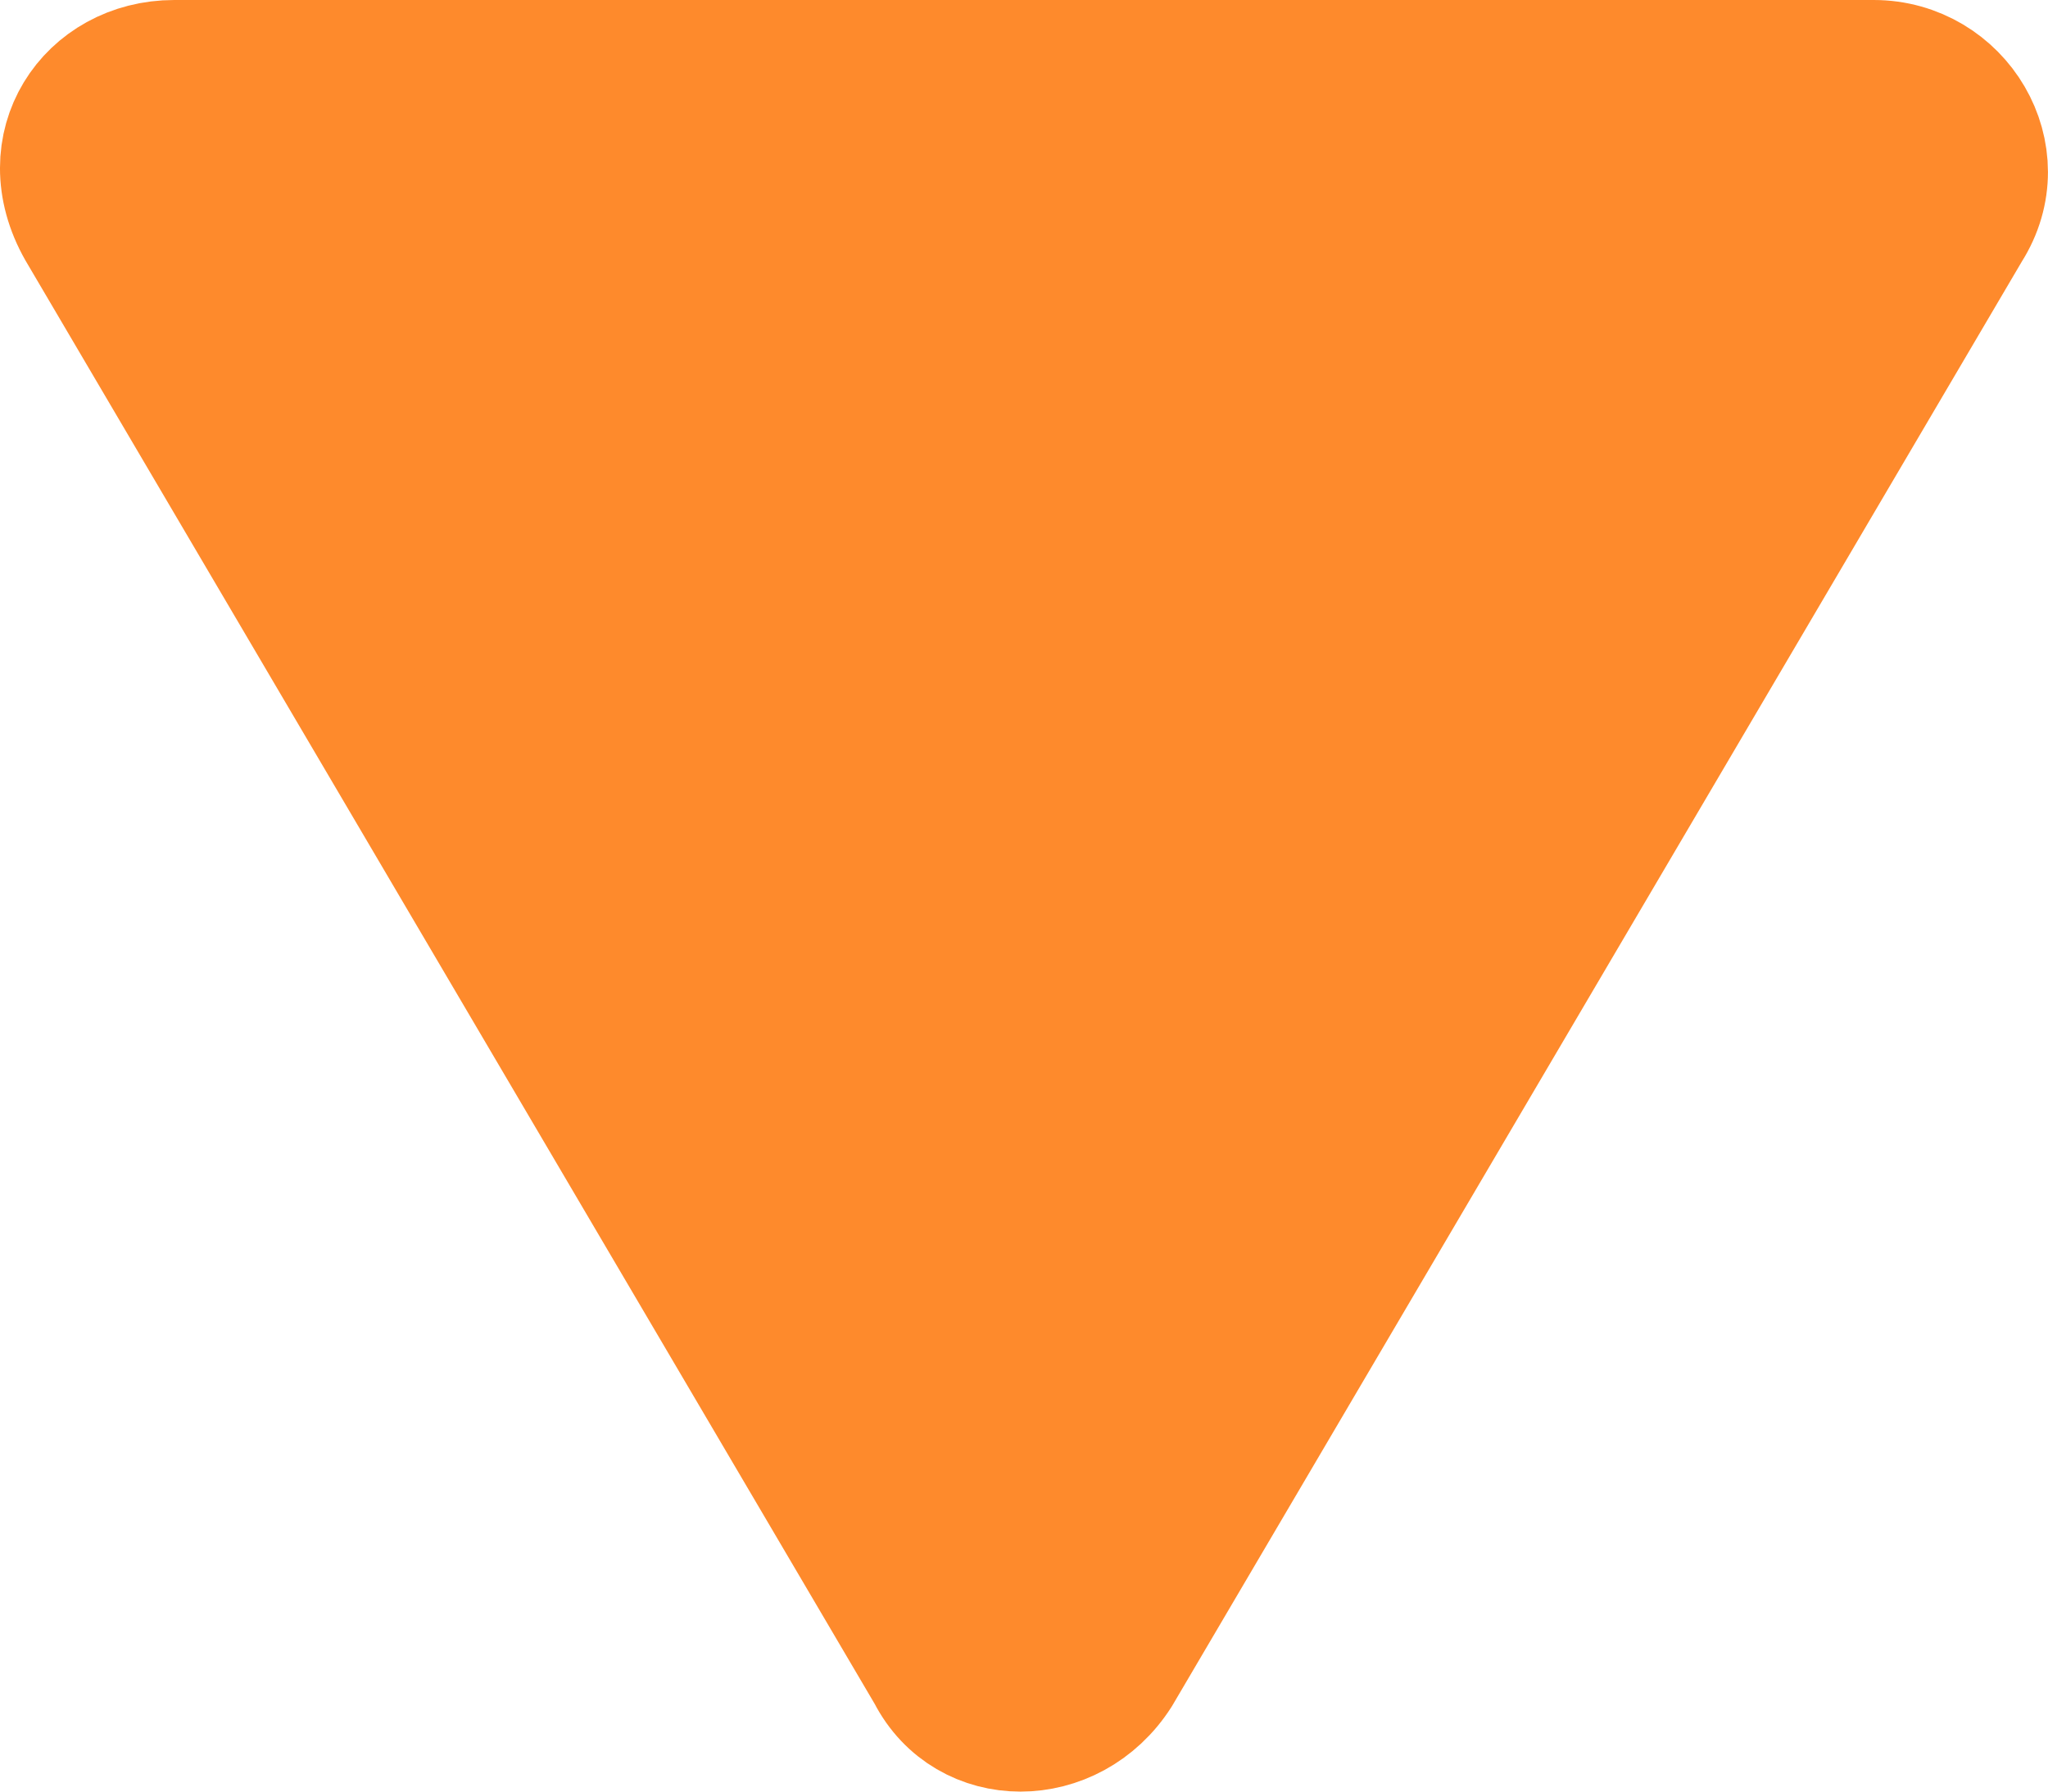
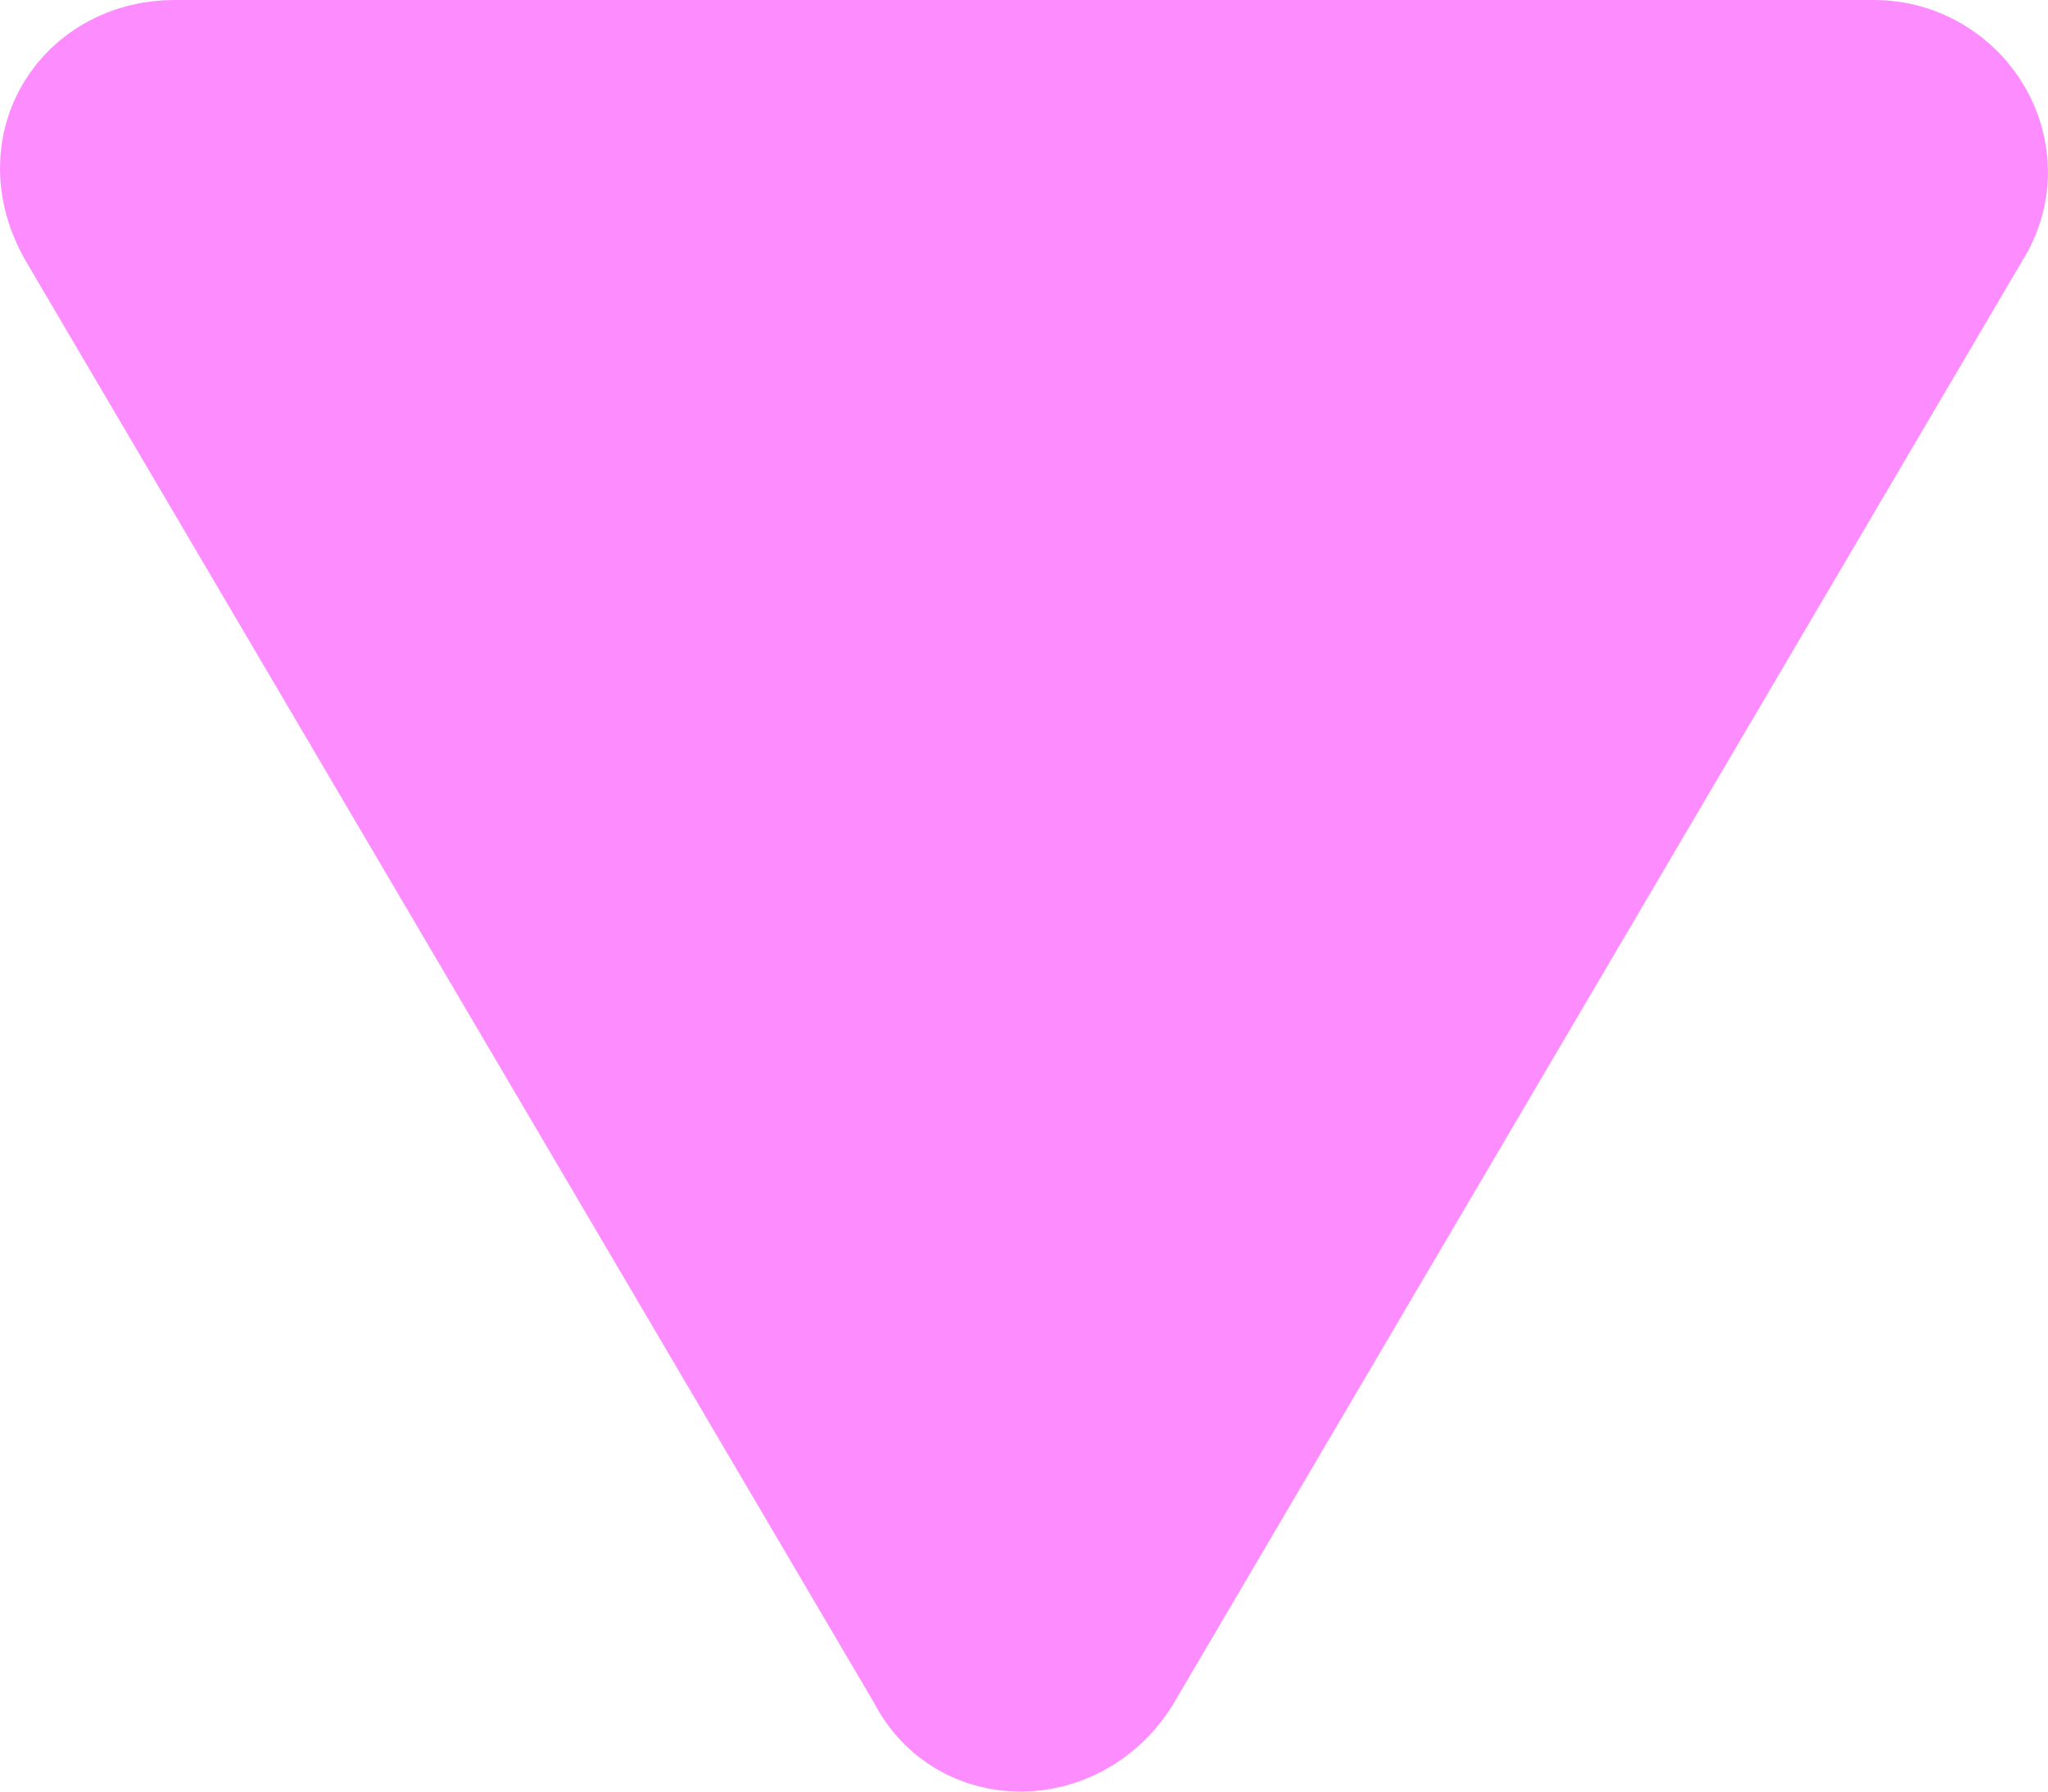
<svg xmlns="http://www.w3.org/2000/svg" width="32" height="28" viewBox="0 0 32 28" fill="none" version="1.1" id="svg4">
  <defs id="defs8" />
-   <path d="m 2.723,1 h 26.553 c 1.313,0 2.188,1.429 1.459,2.571 L 17.459,26.143 c -0.73,1.143 -2.334,1.143 -2.918,0 L 1.264,3.571 C 0.535,2.286 1.41,1 2.723,1 Z" fill="#fe8a2c" stroke="#fe8a2c" stroke-width="2" stroke-linecap="round" stroke-linejoin="round" id="path2" />
+   <path d="m 2.723,1 h 26.553 c 1.313,0 2.188,1.429 1.459,2.571 L 17.459,26.143 c -0.73,1.143 -2.334,1.143 -2.918,0 L 1.264,3.571 C 0.535,2.286 1.41,1 2.723,1 Z" fill="#fd8cff" stroke="#fd8cff" stroke-width="2" stroke-linecap="round" stroke-linejoin="round" id="path2" />
</svg>
